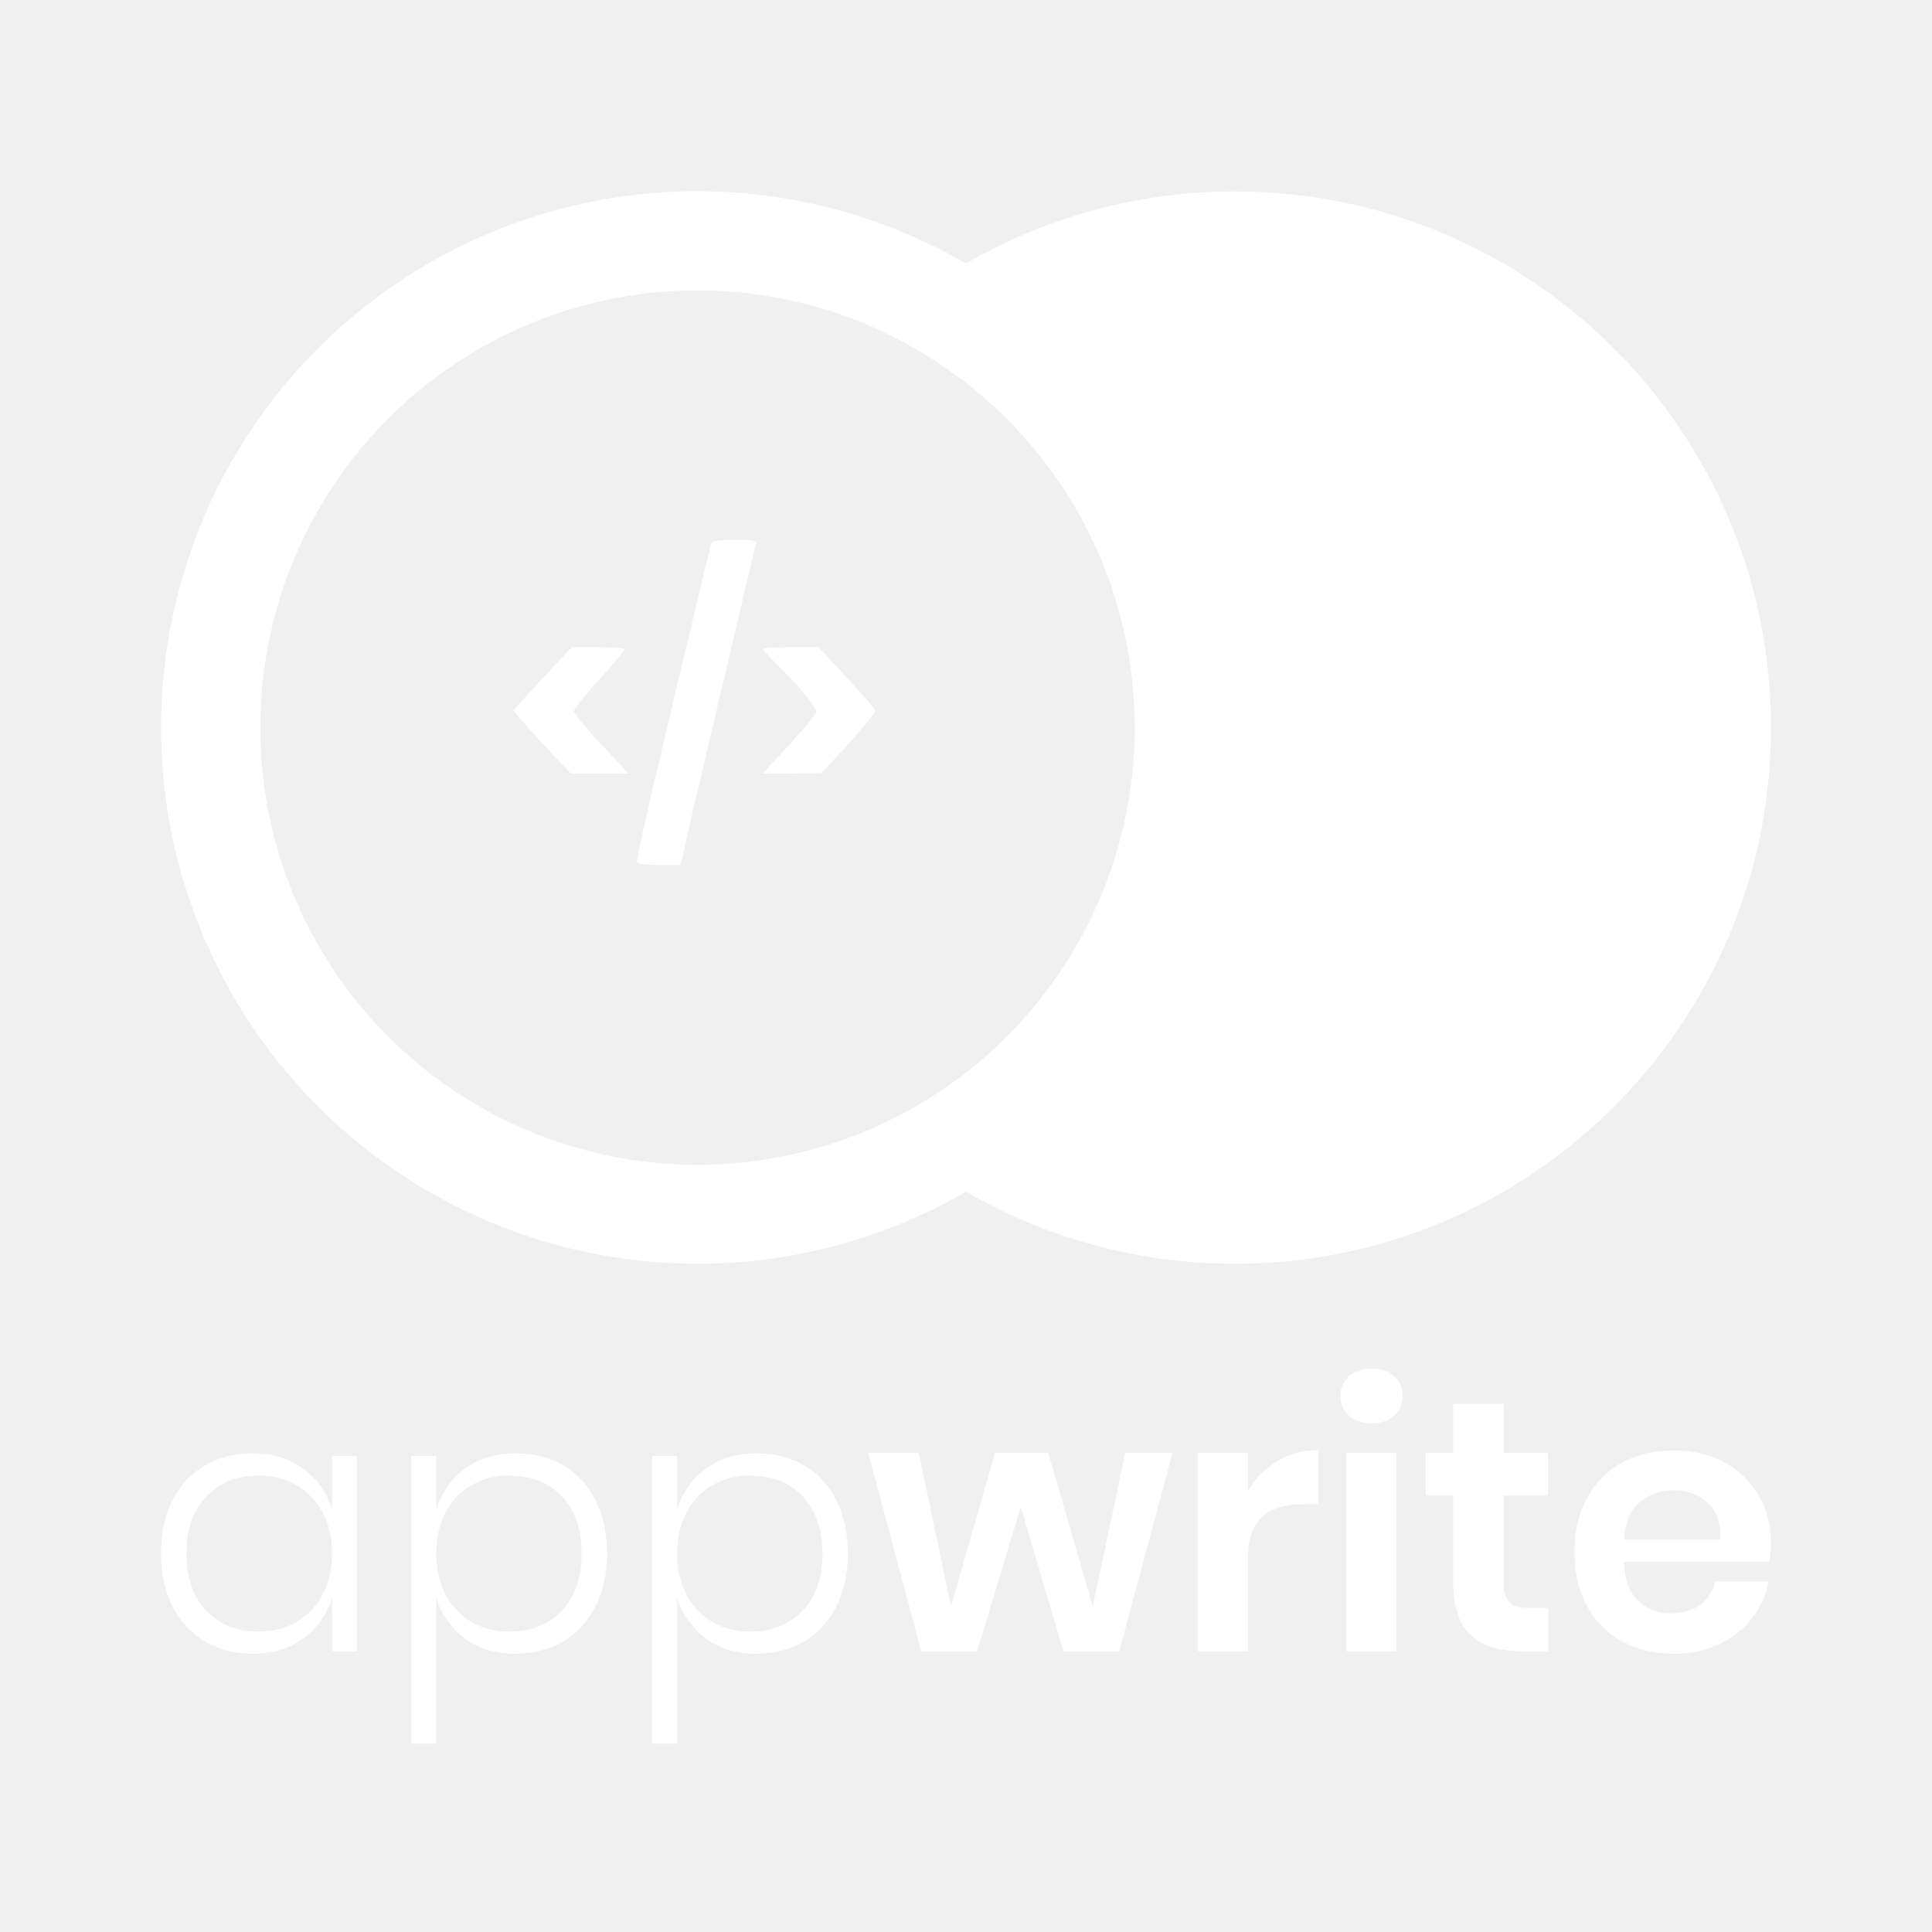
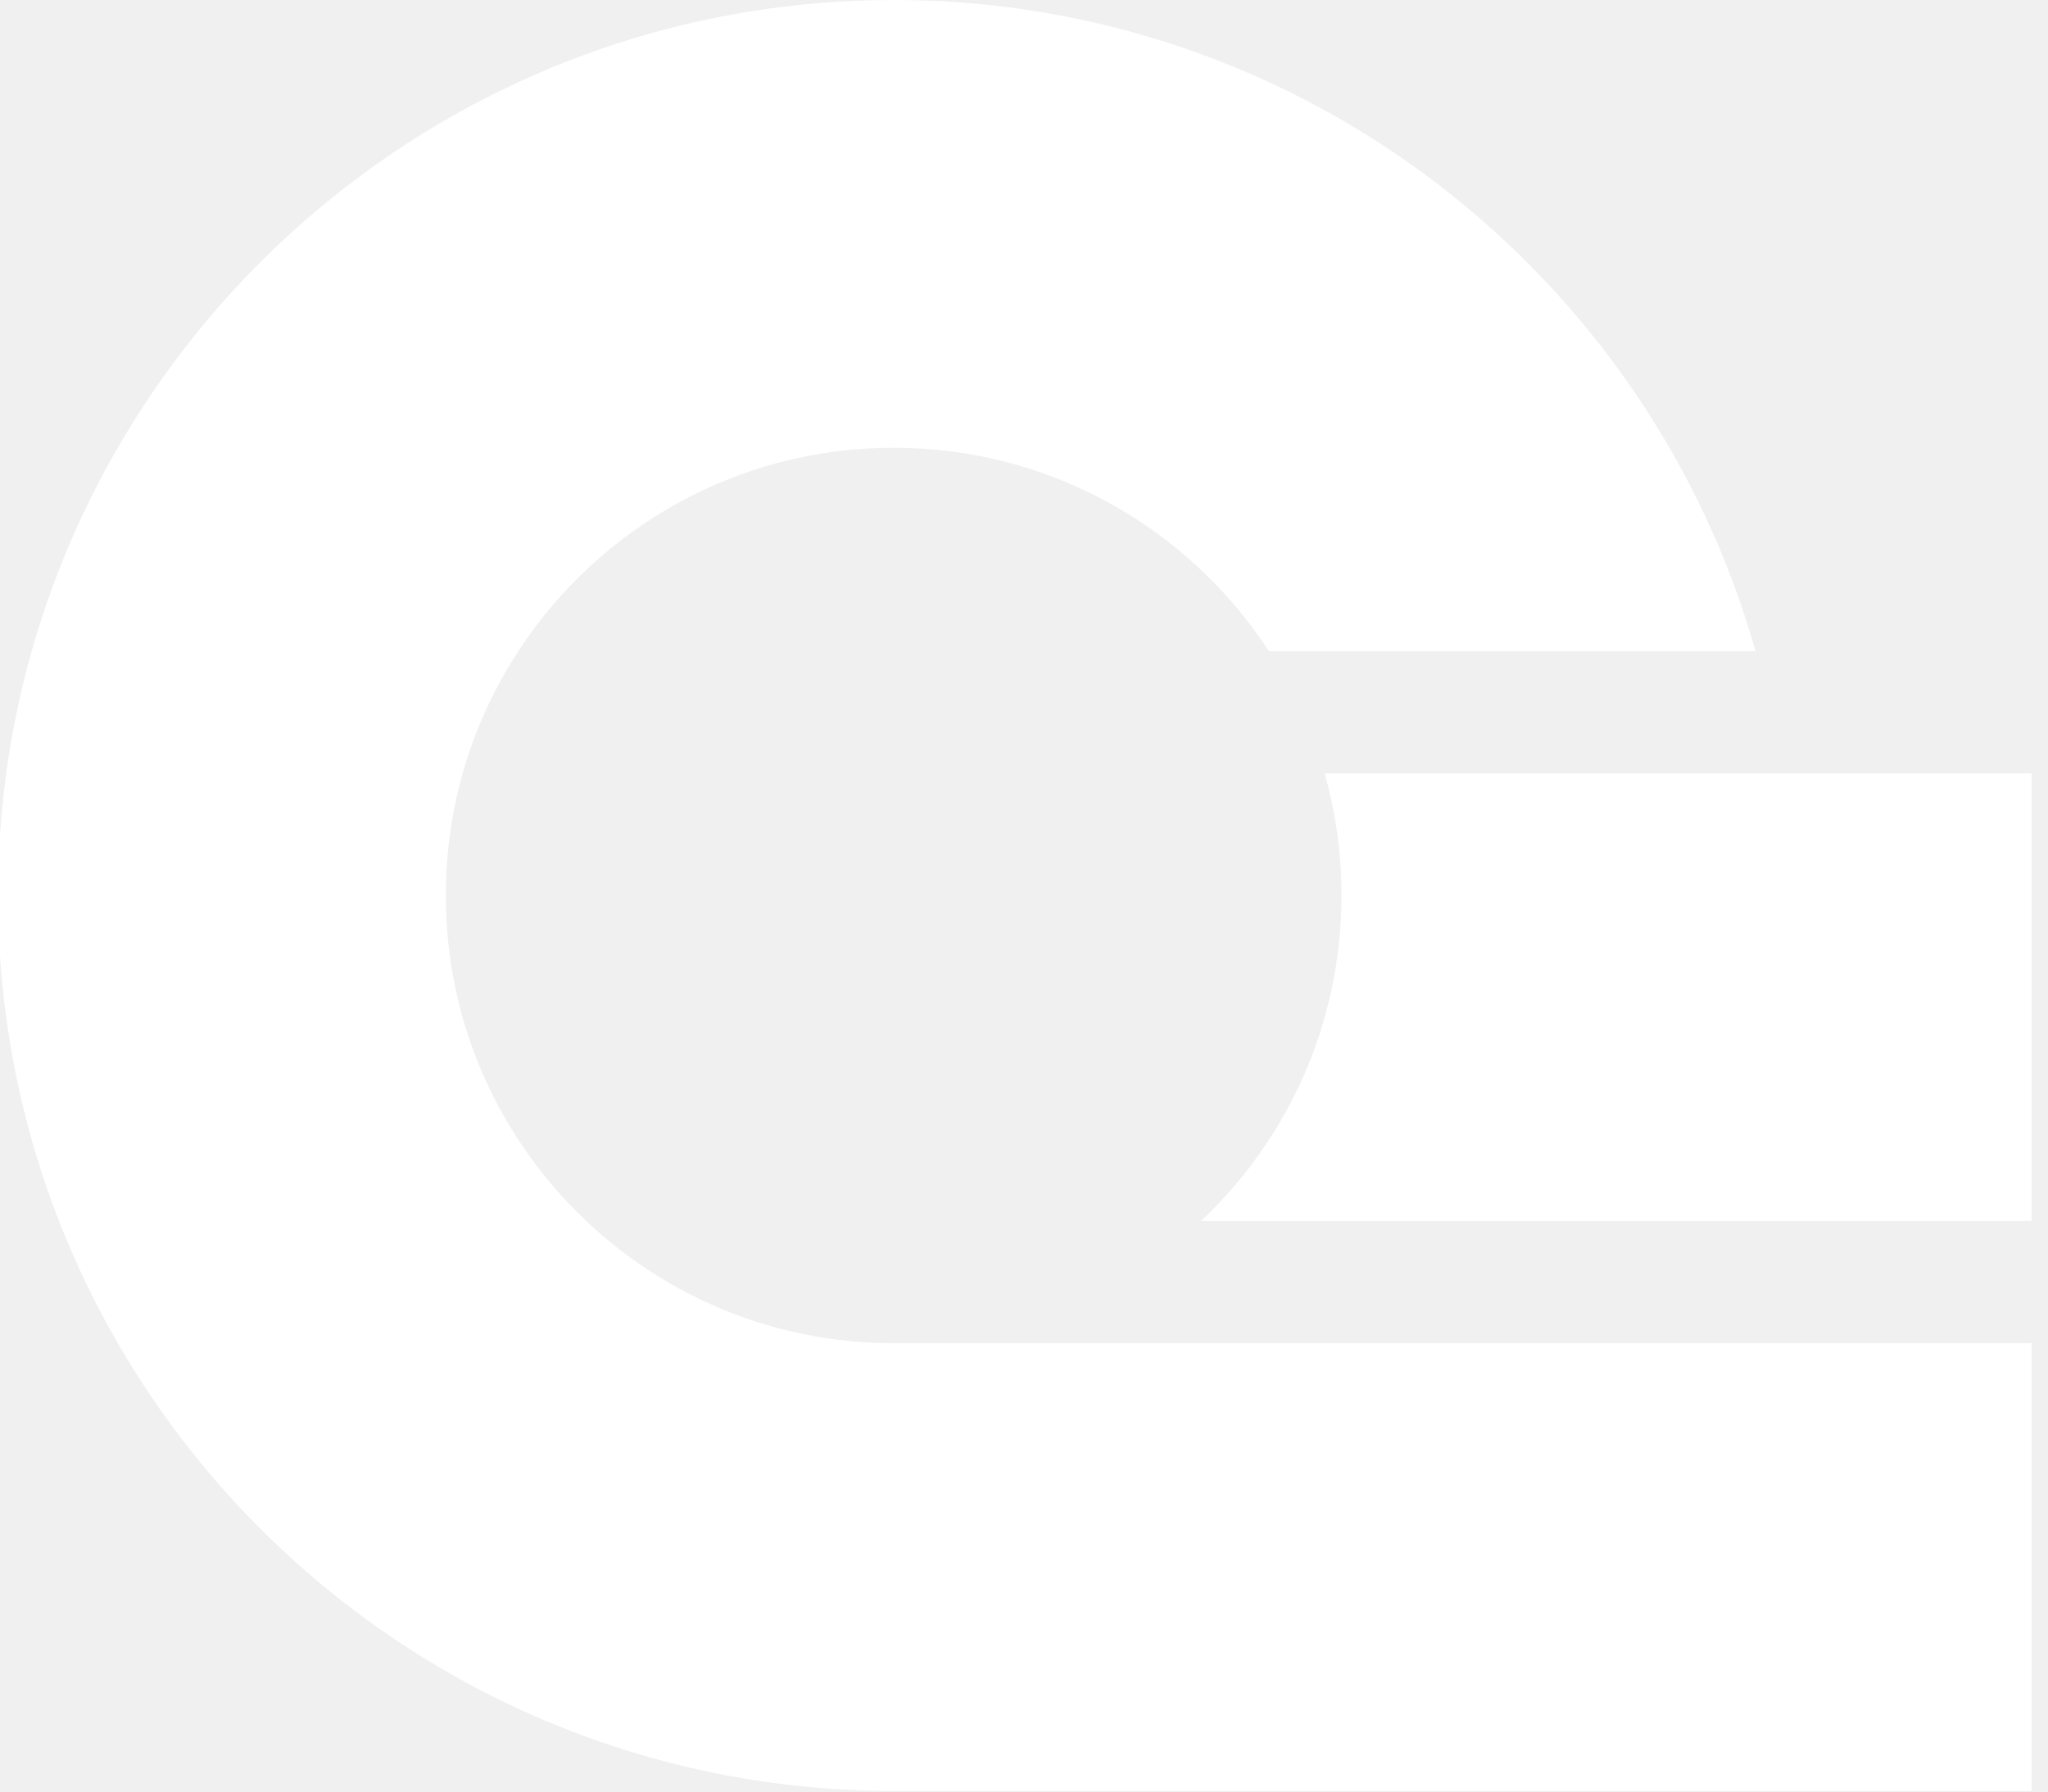
- <svg xmlns="http://www.w3.org/2000/svg" width="384" height="384" viewBox="0 0 384 384" fill="none">
-   <path fill-rule="evenodd" clip-rule="evenodd" d="M245.428 251.188C225.963 251.188 207.717 245.97 192.013 236.856C180.23 243.676 167.137 248.24 153.392 250.162C125.4 254.077 96.999 246.711 74.437 229.686C63.255 221.259 53.843 210.712 46.738 198.647C39.634 186.582 34.976 173.235 33.032 159.369C31.088 145.503 31.896 131.39 35.408 117.836C38.921 104.282 45.07 91.553 53.504 80.377C61.938 69.201 72.492 59.796 84.562 52.7C96.632 45.604 109.982 40.956 123.85 39.022C137.717 37.088 151.829 37.905 165.381 41.427C174.734 43.858 183.694 47.545 192.02 52.372C207.723 43.261 225.966 38.044 245.428 38.044C304.287 38.044 352 85.757 352 144.616C352 203.475 304.287 251.188 245.428 251.188ZM174.175 65.363L174.207 65.335C159.408 58.695 142.917 56.274 126.596 58.557C103.772 61.749 83.15 73.877 69.267 92.273C55.385 110.67 49.38 133.827 52.571 156.652C55.763 179.476 67.891 200.098 86.288 213.98C104.684 227.862 127.842 233.868 150.666 230.676C173.491 227.484 194.113 215.356 207.995 196.96C221.877 178.563 227.883 155.406 224.691 132.581C223.218 122.051 219.844 111.99 214.829 102.843C205.746 86.344 191.457 73.113 174.175 65.363ZM60.281 291.922C57.506 289.883 54.151 288.863 50.214 288.863C46.657 288.863 43.502 289.658 40.752 291.247C38.001 292.835 35.854 295.135 34.313 298.145C32.771 301.158 32 304.703 32 308.781C32 312.812 32.771 316.333 34.313 319.346C35.854 322.359 38.012 324.672 40.787 326.284C43.562 327.896 46.704 328.703 50.214 328.703C54.151 328.703 57.506 327.683 60.281 325.644C63.056 323.605 64.963 320.901 66.005 317.533V328.204H70.917V289.358H66.005V300.029C64.963 296.663 63.056 293.961 60.281 291.922ZM40.999 297.434C43.632 294.659 47.13 293.272 51.494 293.272C54.245 293.272 56.722 293.912 58.926 295.192C61.133 296.475 62.864 298.29 64.12 300.638C65.377 302.983 66.005 305.697 66.005 308.781C66.005 311.865 65.377 314.58 64.12 316.928C62.864 319.276 61.133 321.09 58.926 322.37C56.722 323.65 54.245 324.289 51.494 324.289C47.13 324.289 43.632 322.902 40.999 320.128C38.368 317.353 37.053 313.571 37.053 308.781C37.053 303.991 38.368 300.209 40.999 297.434ZM111.929 291.247C109.201 289.658 106.059 288.863 102.502 288.863C98.518 288.863 95.151 289.883 92.4 291.922C89.649 293.961 87.753 296.663 86.711 300.029V289.358H81.728V346.559H86.711V317.533C87.753 320.901 89.649 323.605 92.4 325.644C95.151 327.683 98.518 328.703 102.502 328.703C106.012 328.703 109.143 327.896 111.894 326.284C114.644 324.672 116.791 322.359 118.333 319.346C119.874 316.333 120.645 312.812 120.645 308.781C120.645 304.703 119.874 301.158 118.333 298.145C116.791 295.135 114.656 292.835 111.929 291.247ZM93.715 295.192C95.922 293.912 98.401 293.272 101.152 293.272C105.562 293.272 109.072 294.659 111.682 297.434C114.289 300.209 115.592 303.991 115.592 308.781C115.592 313.571 114.289 317.353 111.682 320.128C109.072 322.902 105.562 324.289 101.152 324.289C98.401 324.289 95.922 323.65 93.715 322.37C91.511 321.09 89.793 319.276 88.56 316.928C87.328 314.58 86.711 311.865 86.711 308.781C86.711 305.697 87.328 302.983 88.56 300.638C89.793 298.29 91.511 296.475 93.715 295.192ZM159.808 291.247C157.081 289.658 153.938 288.863 150.381 288.863C146.397 288.863 143.03 289.883 140.279 291.922C137.528 293.961 135.632 296.663 134.59 300.029V289.358H129.608V346.559H134.59V317.533C135.632 320.901 137.528 323.605 140.279 325.644C143.03 327.683 146.397 328.703 150.381 328.703C153.891 328.703 157.022 327.896 159.773 326.284C162.524 324.672 164.67 322.359 166.212 319.346C167.753 316.333 168.524 312.812 168.524 308.781C168.524 304.703 167.753 301.158 166.212 298.145C164.67 295.135 162.536 292.835 159.808 291.247ZM141.594 295.192C143.801 293.912 146.28 293.272 149.031 293.272C153.441 293.272 156.951 294.659 159.561 297.434C162.168 300.209 163.471 303.991 163.471 308.781C163.471 313.571 162.168 317.353 159.561 320.128C156.951 322.902 153.441 324.289 149.031 324.289C146.28 324.289 143.801 323.65 141.594 322.37C139.391 321.09 137.672 319.276 136.439 316.928C135.207 314.58 134.59 311.865 134.59 308.781C134.59 305.697 135.207 302.983 136.439 300.638C137.672 298.29 139.391 296.475 141.594 295.192ZM233.051 288.793H223.659L217.185 319.241L208.363 288.793H197.762L189.014 319.241L182.611 288.793H172.579L183.109 328.204H194.204L202.886 299.535L211.35 328.204H222.45L233.051 288.793ZM253.893 290.39C251.474 291.838 249.531 293.818 248.063 296.331V288.793H238.031V328.204H248.063V309.209C248.063 302.38 251.737 298.966 259.087 298.966H262.005V288.223C259.018 288.223 256.314 288.946 253.893 290.39ZM268.125 273.531C266.986 274.55 266.417 275.865 266.417 277.477C266.417 279.042 266.986 280.336 268.125 281.356C269.263 282.377 270.757 282.888 272.604 282.888C274.455 282.888 275.95 282.377 277.088 281.356C278.227 280.336 278.796 279.042 278.796 277.477C278.796 275.865 278.227 274.55 277.088 273.531C275.95 272.511 274.455 272 272.604 272C270.757 272 269.263 272.511 268.125 273.531ZM277.587 288.793H267.555V328.204H277.587V288.793ZM307.749 319.594H303.839C302.035 319.594 300.754 319.215 299.995 318.459C299.236 317.7 298.856 316.372 298.856 314.474V297.258H307.678V288.793H298.856V279.044H288.825V288.793H283.348V297.258H288.825V314.333C288.825 319.311 289.999 322.868 292.346 325.004C294.694 327.137 298.073 328.204 302.484 328.204H307.749V319.594ZM351.647 310.418C351.882 309.138 352 308 352 307.002C352 303.398 351.206 300.185 349.617 297.364C348.028 294.542 345.775 292.325 342.86 290.713C339.941 289.1 336.538 288.294 332.652 288.294C328.809 288.294 325.393 289.1 322.404 290.713C319.418 292.325 317.095 294.661 315.435 297.721C313.773 300.778 312.942 304.371 312.942 308.498C312.942 312.624 313.773 316.204 315.435 319.241C317.095 322.277 319.418 324.613 322.404 326.249C325.393 327.885 328.809 328.703 332.652 328.703C335.923 328.703 338.899 328.086 341.58 326.854C344.257 325.621 346.451 323.913 348.16 321.73C349.867 319.549 350.981 317.084 351.501 314.333H340.9C340.474 316.278 339.489 317.818 337.948 318.954C336.409 320.092 334.477 320.662 332.153 320.662C329.543 320.662 327.362 319.832 325.608 318.173C323.852 316.513 322.903 313.928 322.762 310.418H351.647ZM339.373 298.679C341.201 300.338 342.042 302.782 341.898 306.009H322.762C322.95 302.782 323.969 300.338 325.82 298.679C327.67 297.019 329.948 296.19 332.652 296.19C335.306 296.19 337.546 297.019 339.373 298.679Z" fill="#fff" />
-   <path d="M141.487 107.744C141.359 108.059 139.73 114.459 137.975 122.05C136.154 129.641 133.268 141.623 131.64 148.712C128.5 161.698 126.618 170.23 126.618 171.36C126.618 171.671 128.564 171.925 130.946 171.925H135.277L137.219 163.265C138.351 158.561 140.861 147.77 142.868 139.301C144.876 130.831 147.321 120.543 148.264 116.401C149.203 112.26 150.144 108.499 150.334 108.059C150.523 107.495 149.454 107.308 146.193 107.308C143.745 107.308 141.61 107.495 141.487 107.744ZM107.796 134.909L102.024 141.184L103.72 143.19C104.658 144.318 107.233 147.143 109.429 149.465L113.444 153.729H124.862L119.468 147.894C116.517 144.761 114.07 141.748 114.07 141.372C114.07 140.933 116.33 138.111 119.091 135.099C121.85 132.027 124.109 129.388 124.109 129.075C124.109 128.824 121.725 128.636 118.84 128.636H113.633L107.796 134.909ZM151.712 129.011C151.712 129.202 152.779 130.392 154.094 131.71C158.991 136.603 162.441 140.746 162.252 141.559C162.128 142 159.742 144.946 156.858 148.021L151.653 153.729H157.485L163.32 153.667L168.65 147.834C171.601 144.574 173.984 141.684 173.984 141.308C173.984 140.997 171.475 138.047 168.337 134.724L162.693 128.636H157.232C154.158 128.636 151.712 128.824 151.712 129.011Z" fill="#fff" />
+ <svg xmlns="http://www.w3.org/2000/svg" class="u-max-width-100-percent" width="112" height="98" viewBox="0 0 112 98" fill="none">
+   <path d="M111.1 73.473V97.964H48.871C30.741 97.964 14.911 88.114 6.441 73.473C5.21 71.344 4.132 69.111 3.228 66.793C1.454 62.252 0.338 57.378 0 52.293V45.671C0.073 44.538 0.189 43.413 0.341 42.303C0.65 40.023 1.118 37.792 1.732 35.623C7.545 15.064 26.448 0 48.871 0C71.293 0 90.194 15.064 96.007 35.623H69.398C65.03 28.922 57.469 24.491 48.871 24.491C40.272 24.491 32.711 28.922 28.343 35.623C27.011 37.66 25.978 39.907 25.301 42.303C24.7 44.427 24.38 46.666 24.38 48.982C24.38 56.002 27.332 62.33 32.065 66.793C36.452 70.937 42.365 73.473 48.871 73.473H111.1Z" fill="white" />
+   <path d="M111.1 42.303V66.794H65.676C70.409 62.33 73.362 56.002 73.362 48.982C73.362 46.667 73.041 44.427 72.44 42.303H111.1Z" fill="white" />
</svg>
